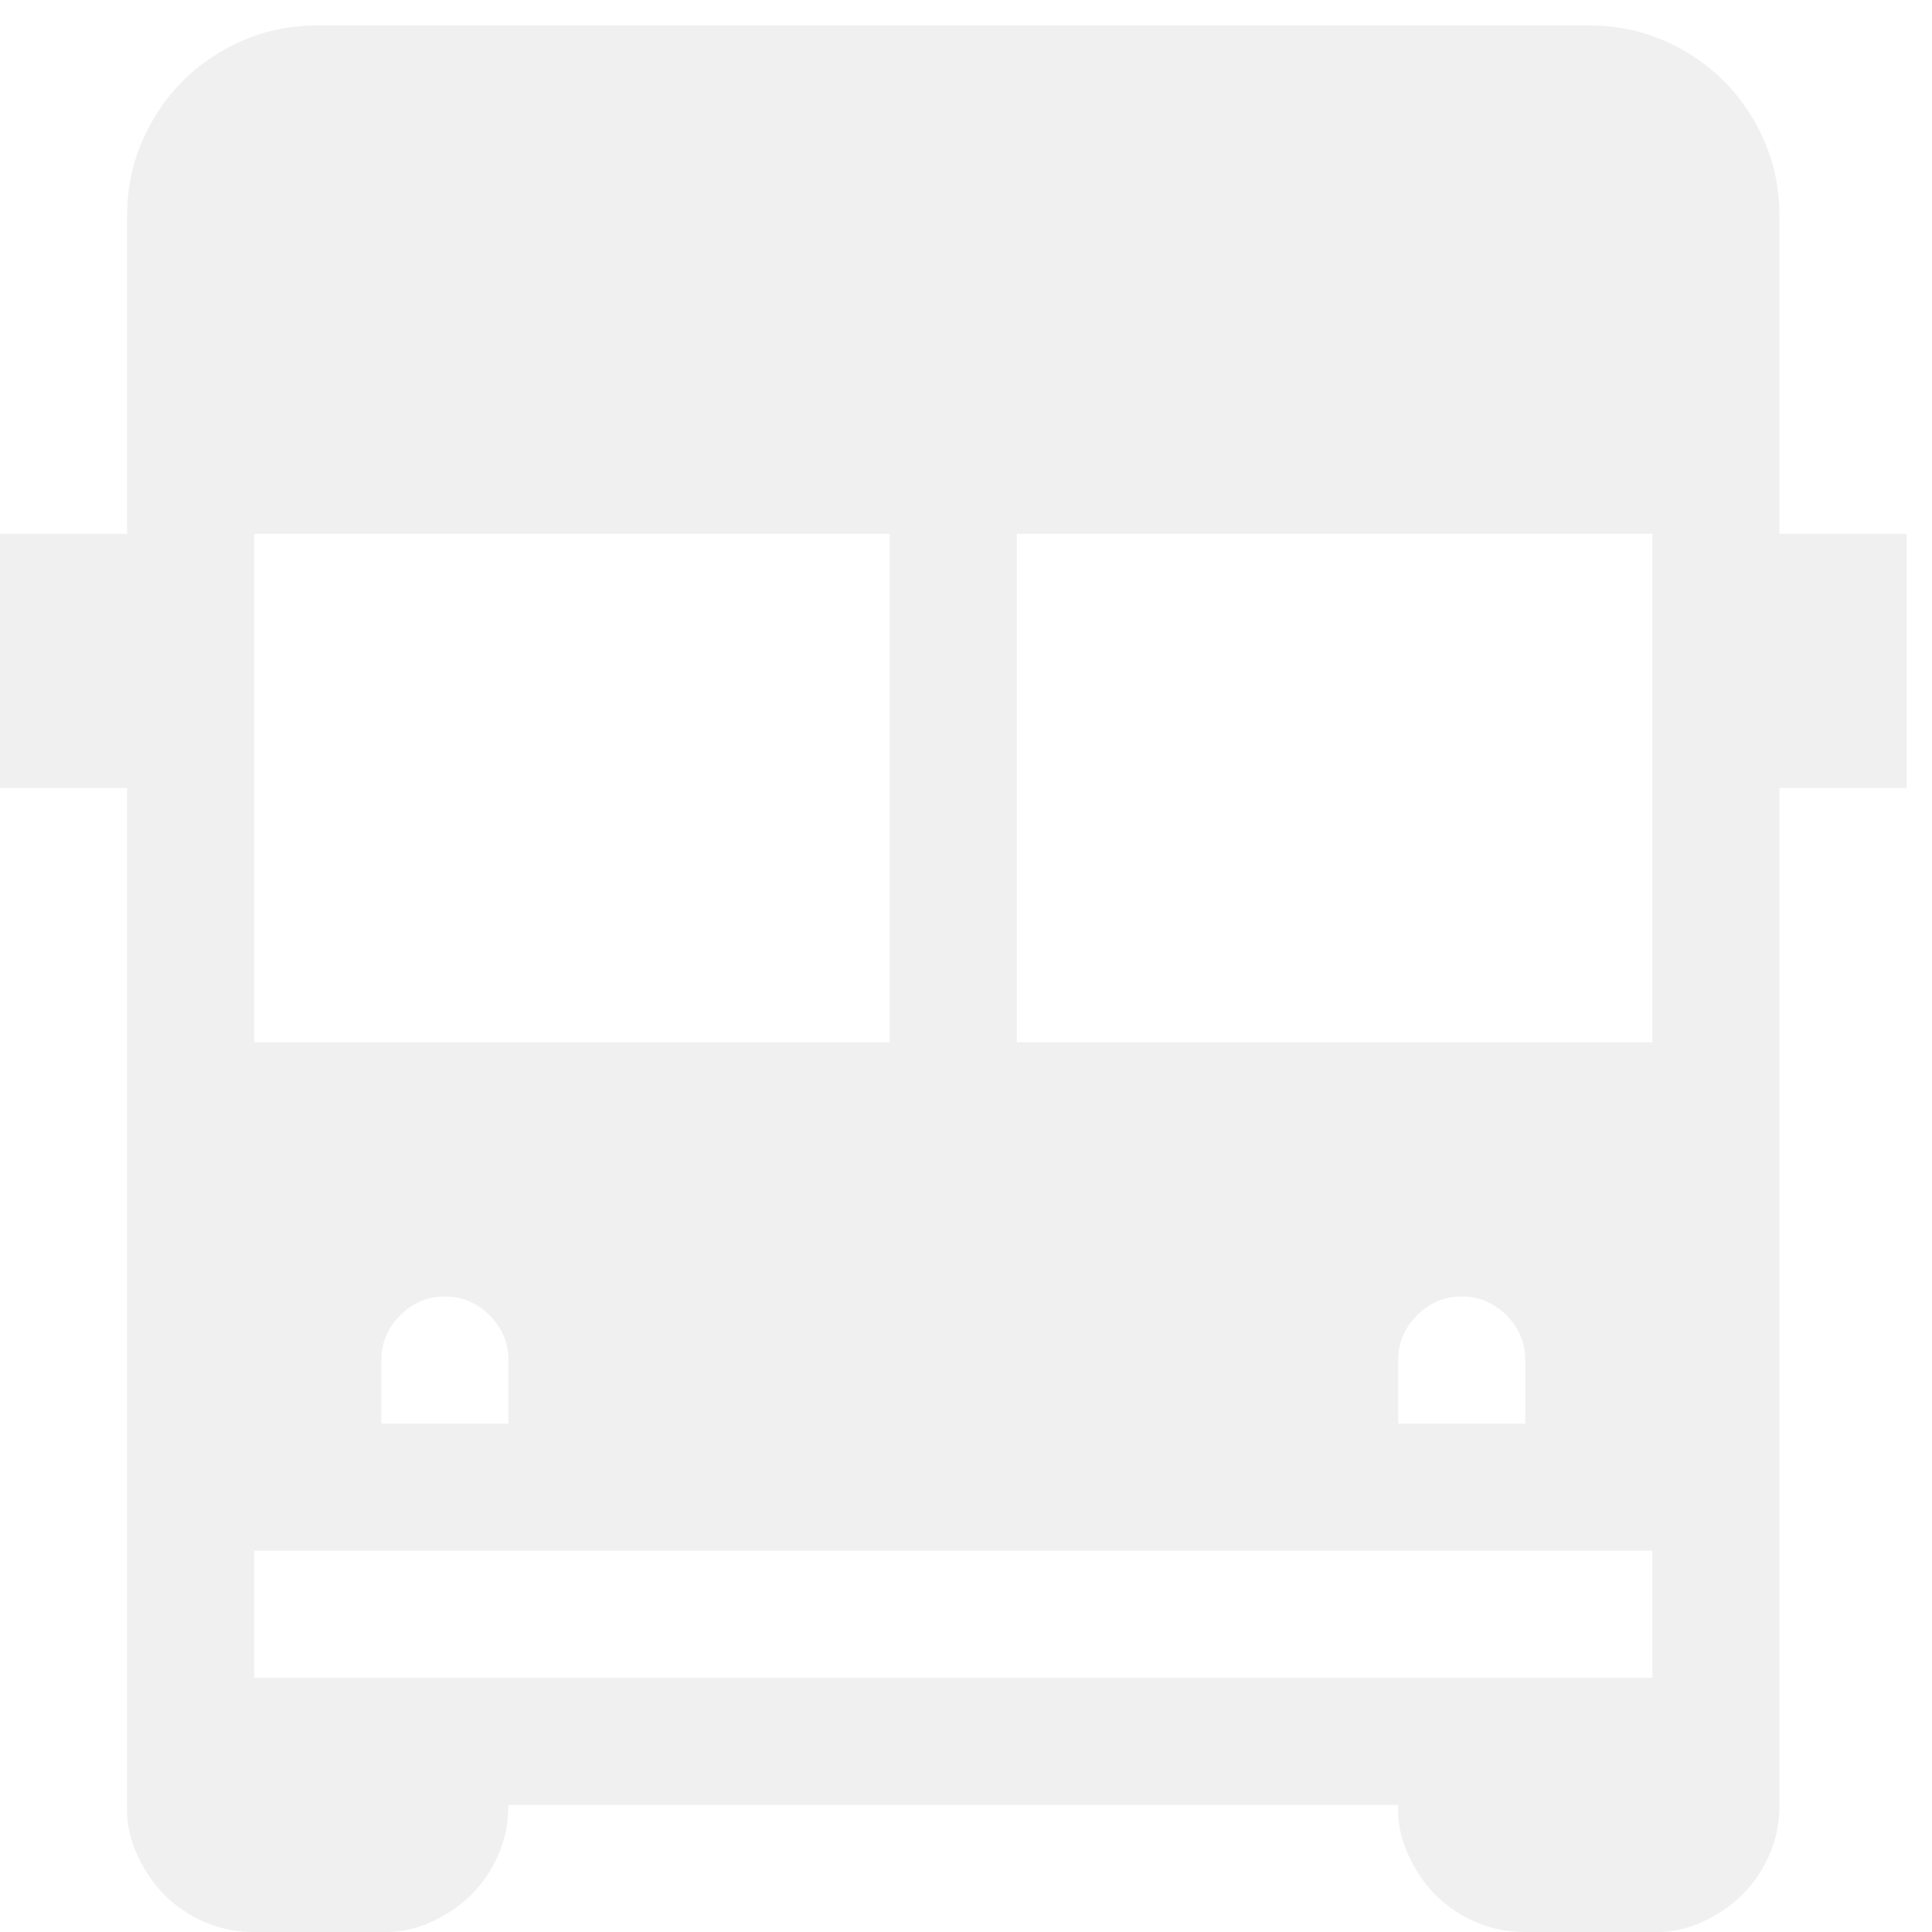
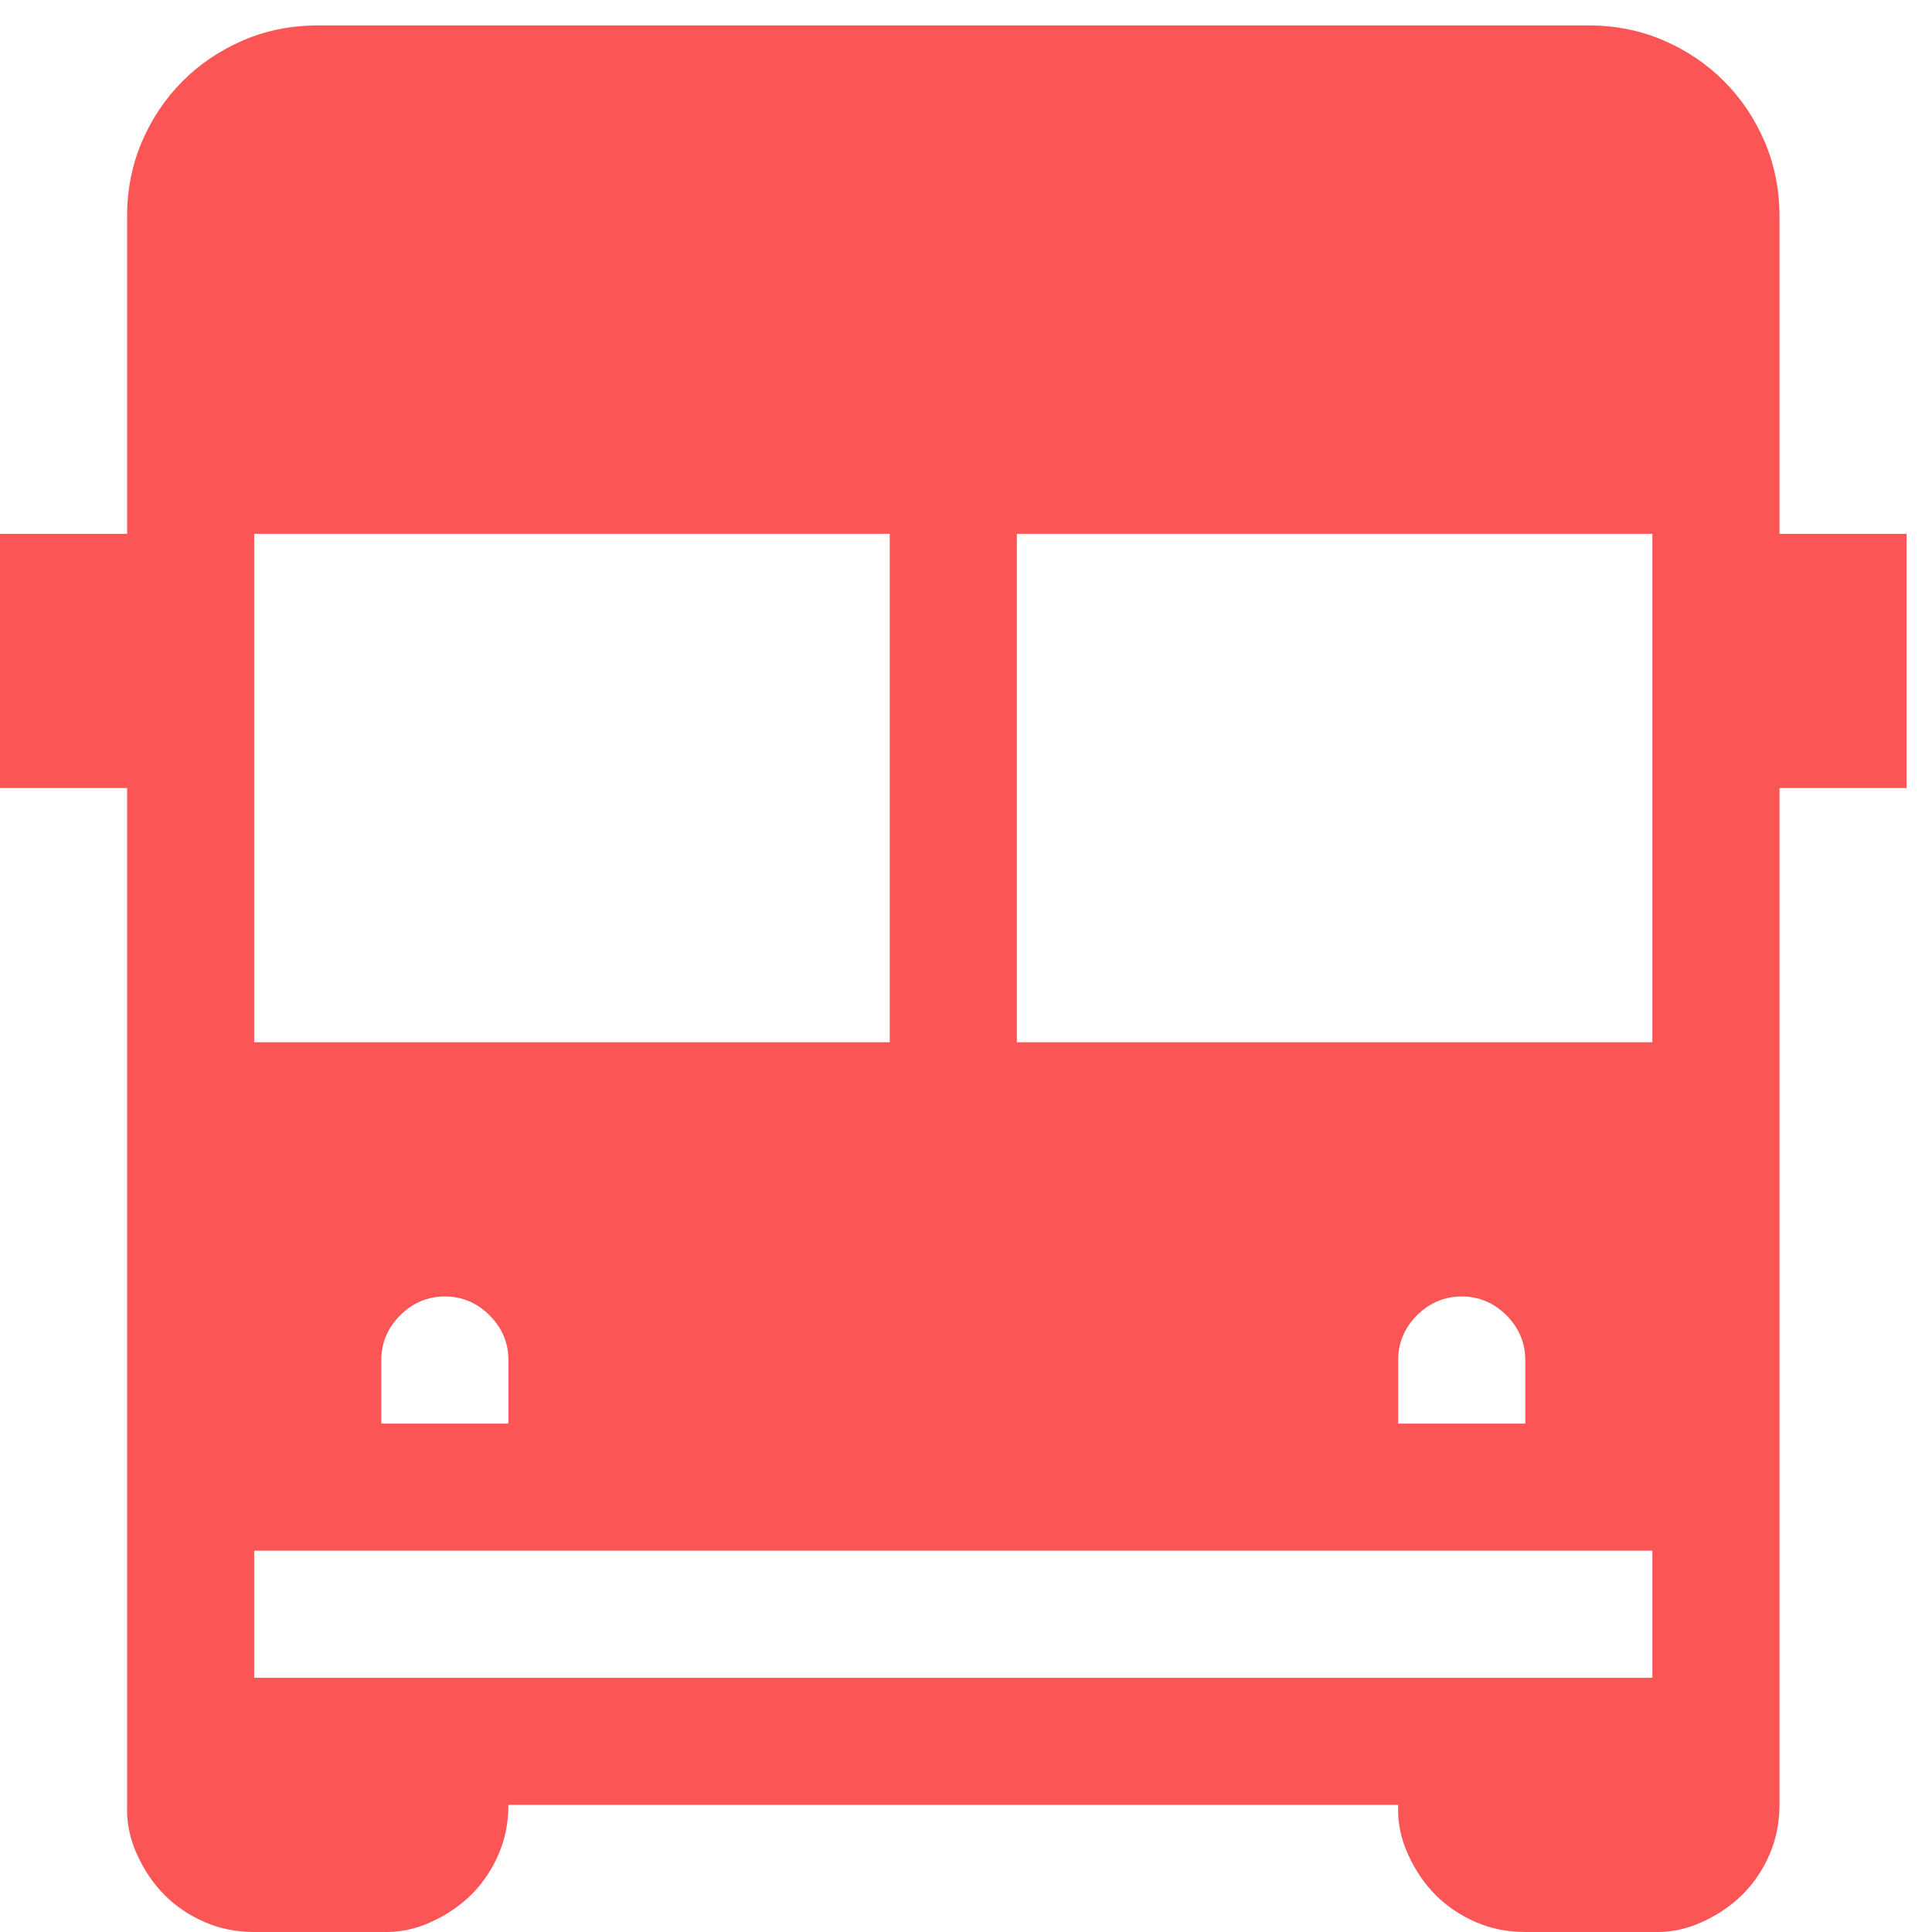
<svg xmlns="http://www.w3.org/2000/svg" width="19" height="19" viewBox="0 0 19 19" fill="none">
-   <path d="M18.75 5.25V7.75H17.5V17.75C17.5 17.926 17.467 18.088 17.402 18.238C17.337 18.388 17.249 18.518 17.139 18.629C17.028 18.74 16.895 18.831 16.738 18.902C16.582 18.974 16.419 19.006 16.25 19H15C14.824 19 14.662 18.967 14.512 18.902C14.362 18.837 14.232 18.749 14.121 18.639C14.01 18.528 13.919 18.395 13.848 18.238C13.776 18.082 13.743 17.919 13.75 17.75H5C5 17.926 4.967 18.088 4.902 18.238C4.837 18.388 4.749 18.518 4.639 18.629C4.528 18.74 4.395 18.831 4.238 18.902C4.082 18.974 3.919 19.006 3.75 19H2.5C2.324 19 2.161 18.967 2.012 18.902C1.862 18.837 1.732 18.749 1.621 18.639C1.51 18.528 1.419 18.395 1.348 18.238C1.276 18.082 1.243 17.919 1.25 17.75V7.75H0V5.25H1.25V2.125C1.25 1.865 1.299 1.62 1.396 1.393C1.494 1.165 1.628 0.966 1.797 0.797C1.966 0.628 2.165 0.494 2.393 0.396C2.62 0.299 2.865 0.25 3.125 0.25H15.625C15.885 0.25 16.13 0.299 16.357 0.396C16.585 0.494 16.784 0.628 16.953 0.797C17.122 0.966 17.256 1.165 17.354 1.393C17.451 1.62 17.5 1.865 17.5 2.125V5.25H18.75ZM2.5 10.25H8.75V5.25H2.5V10.25ZM5 13.375C5 13.206 4.938 13.059 4.814 12.935C4.691 12.812 4.544 12.75 4.375 12.75C4.206 12.75 4.059 12.812 3.936 12.935C3.812 13.059 3.75 13.206 3.75 13.375V14H5V13.375ZM16.25 15.25H2.5V16.5H16.25V15.25ZM15 14V13.375C15 13.206 14.938 13.059 14.815 12.935C14.691 12.812 14.544 12.75 14.375 12.75C14.206 12.75 14.059 12.812 13.935 12.935C13.812 13.059 13.75 13.206 13.75 13.375V14H15ZM16.25 5.25H10V10.25H16.25V5.25Z" fill="#F0F0F0" />
+   <path d="M18.75 5.25V7.75H17.5V17.75C17.5 17.926 17.467 18.088 17.402 18.238C17.337 18.388 17.249 18.518 17.139 18.629C17.028 18.74 16.895 18.831 16.738 18.902C16.582 18.974 16.419 19.006 16.25 19H15C14.824 19 14.662 18.967 14.512 18.902C14.362 18.837 14.232 18.749 14.121 18.639C14.01 18.528 13.919 18.395 13.848 18.238C13.776 18.082 13.743 17.919 13.75 17.75H5C5 17.926 4.967 18.088 4.902 18.238C4.837 18.388 4.749 18.518 4.639 18.629C4.528 18.74 4.395 18.831 4.238 18.902C4.082 18.974 3.919 19.006 3.75 19H2.5C2.324 19 2.161 18.967 2.012 18.902C1.862 18.837 1.732 18.749 1.621 18.639C1.51 18.528 1.419 18.395 1.348 18.238C1.276 18.082 1.243 17.919 1.25 17.75V7.75H0V5.25H1.25V2.125C1.25 1.865 1.299 1.62 1.396 1.393C1.494 1.165 1.628 0.966 1.797 0.797C1.966 0.628 2.165 0.494 2.393 0.396C2.62 0.299 2.865 0.25 3.125 0.25H15.625C15.885 0.25 16.13 0.299 16.357 0.396C16.585 0.494 16.784 0.628 16.953 0.797C17.122 0.966 17.256 1.165 17.354 1.393C17.451 1.62 17.5 1.865 17.5 2.125V5.25H18.75ZM2.5 10.25H8.75V5.25H2.5V10.25ZM5 13.375C5 13.206 4.938 13.059 4.814 12.935C4.691 12.812 4.544 12.75 4.375 12.75C4.206 12.75 4.059 12.812 3.936 12.935C3.812 13.059 3.75 13.206 3.75 13.375V14H5V13.375ZM16.25 15.25H2.5V16.5H16.25V15.25ZM15 14V13.375C15 13.206 14.938 13.059 14.815 12.935C14.691 12.812 14.544 12.75 14.375 12.75C14.206 12.75 14.059 12.812 13.935 12.935C13.812 13.059 13.75 13.206 13.75 13.375V14H15ZM16.25 5.25H10V10.25H16.25V5.25Z" fill="#FB5555" />
</svg>
